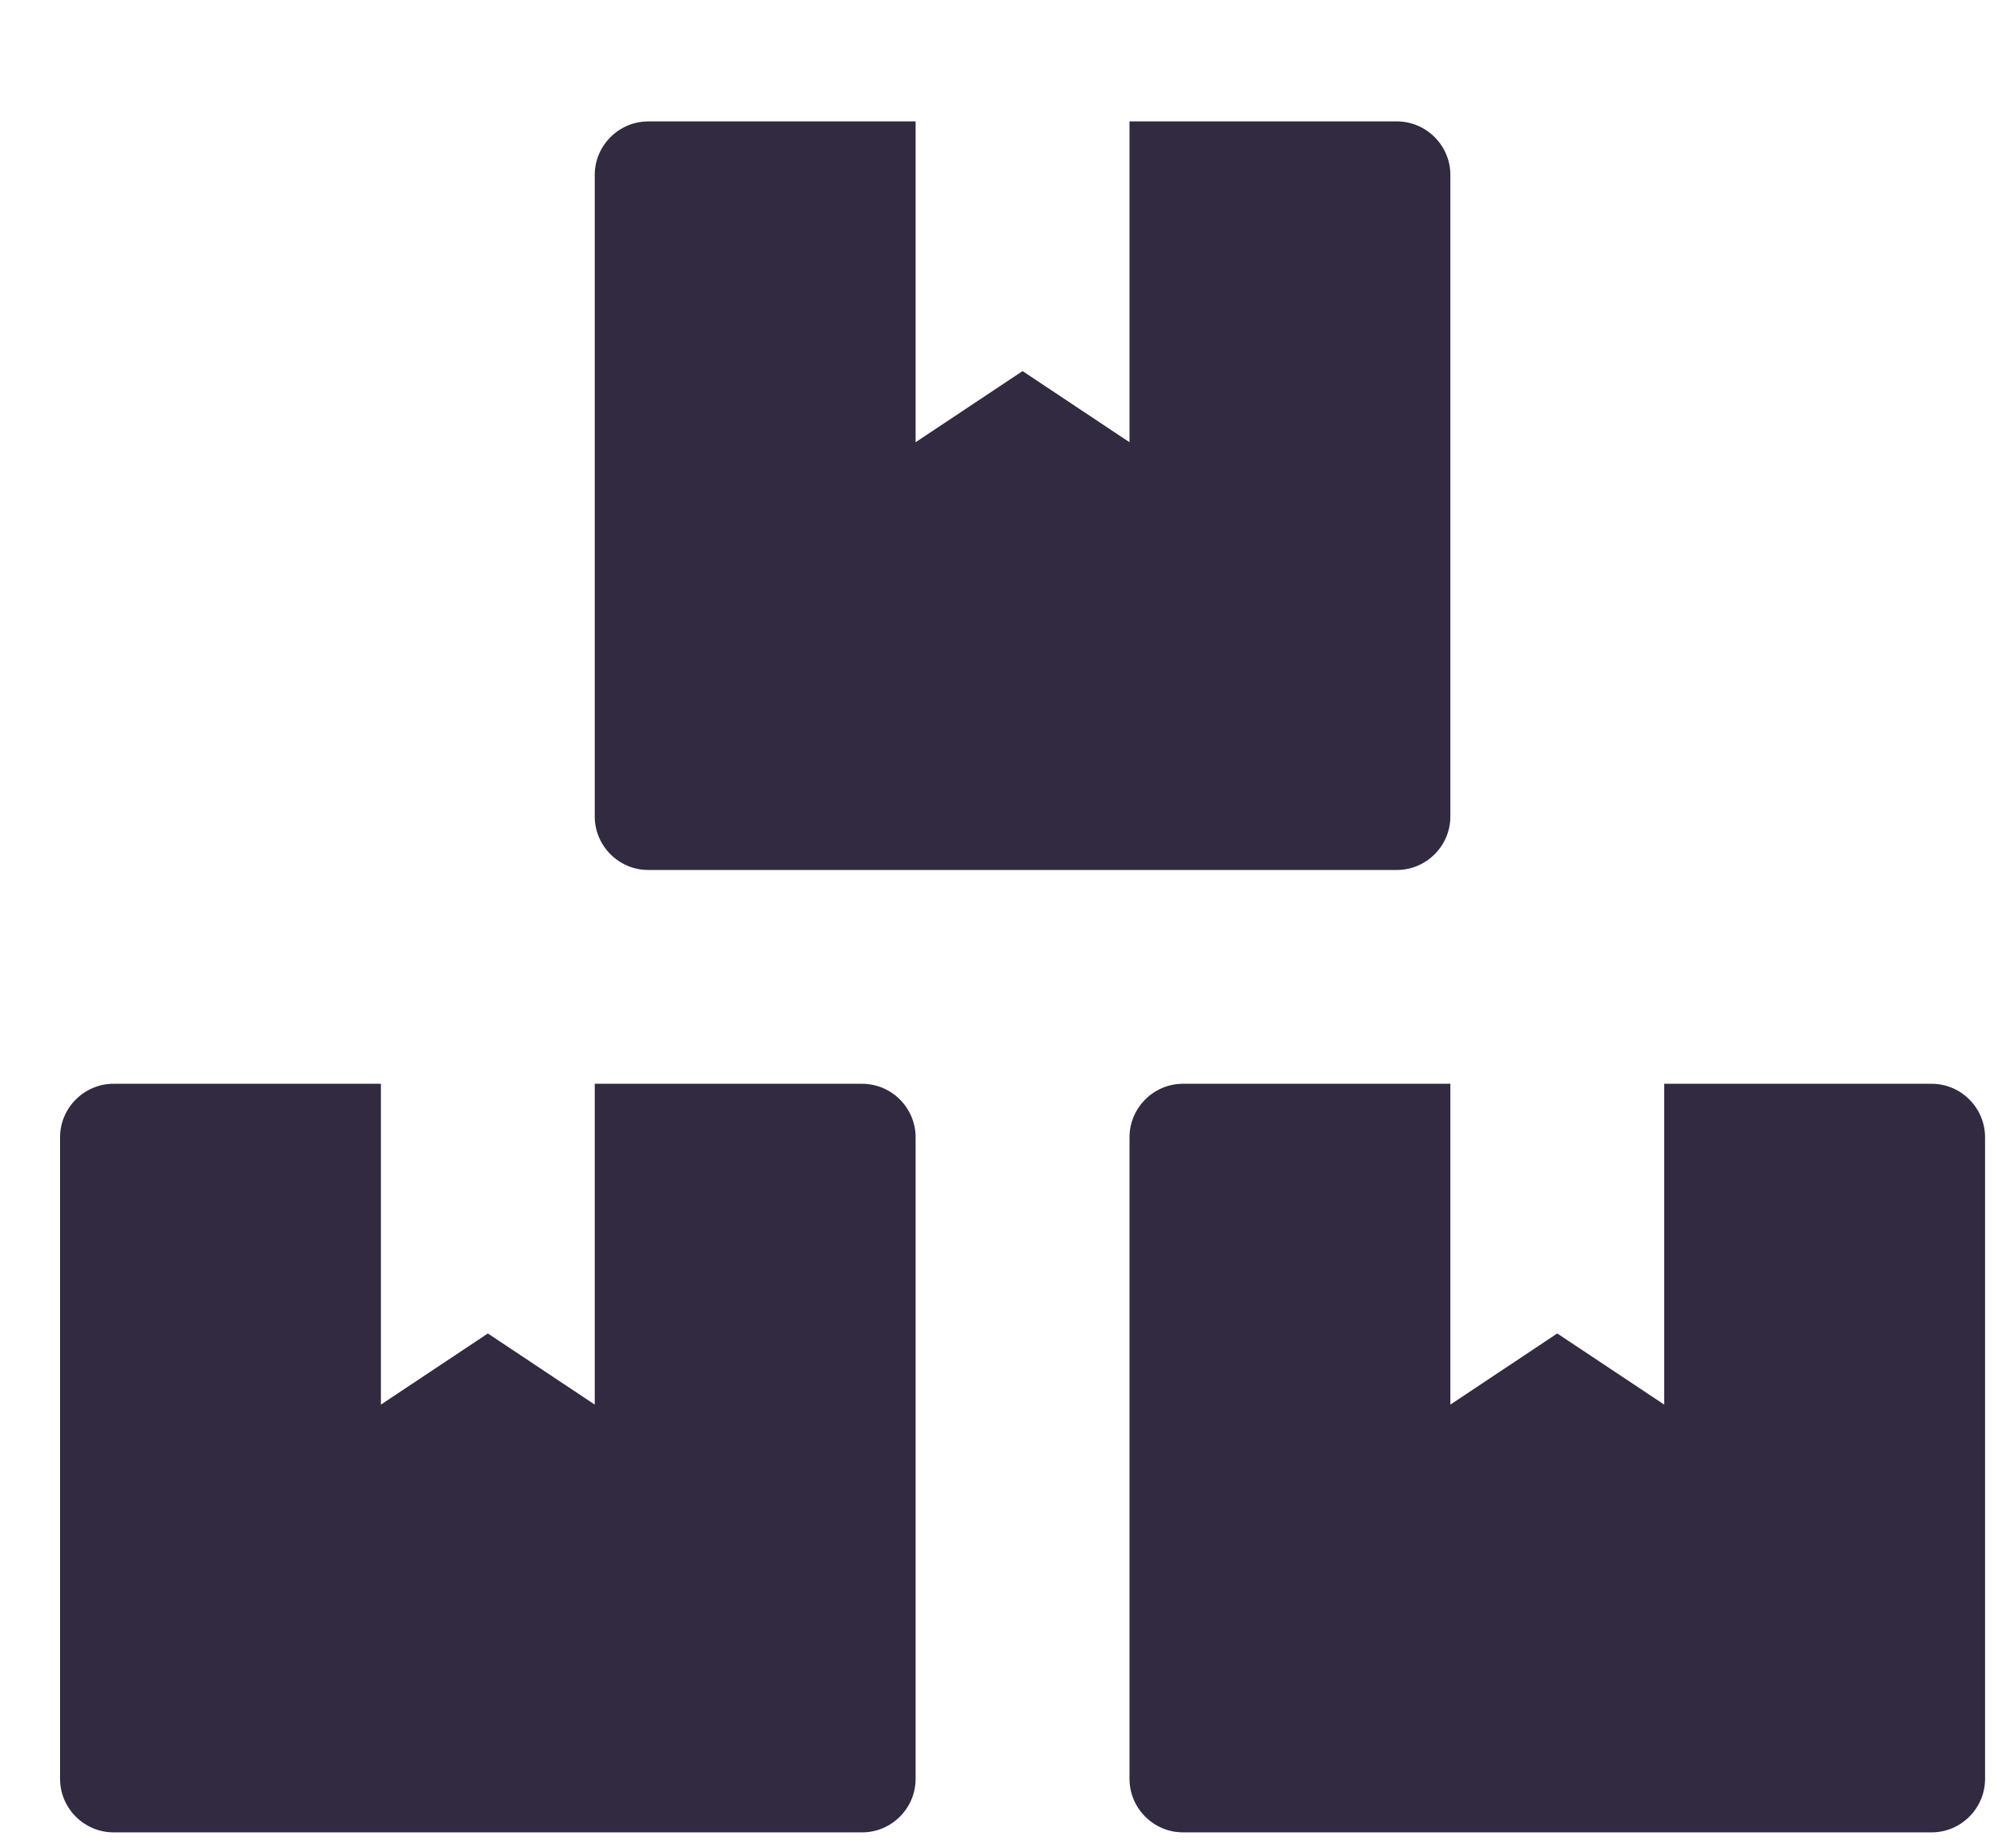
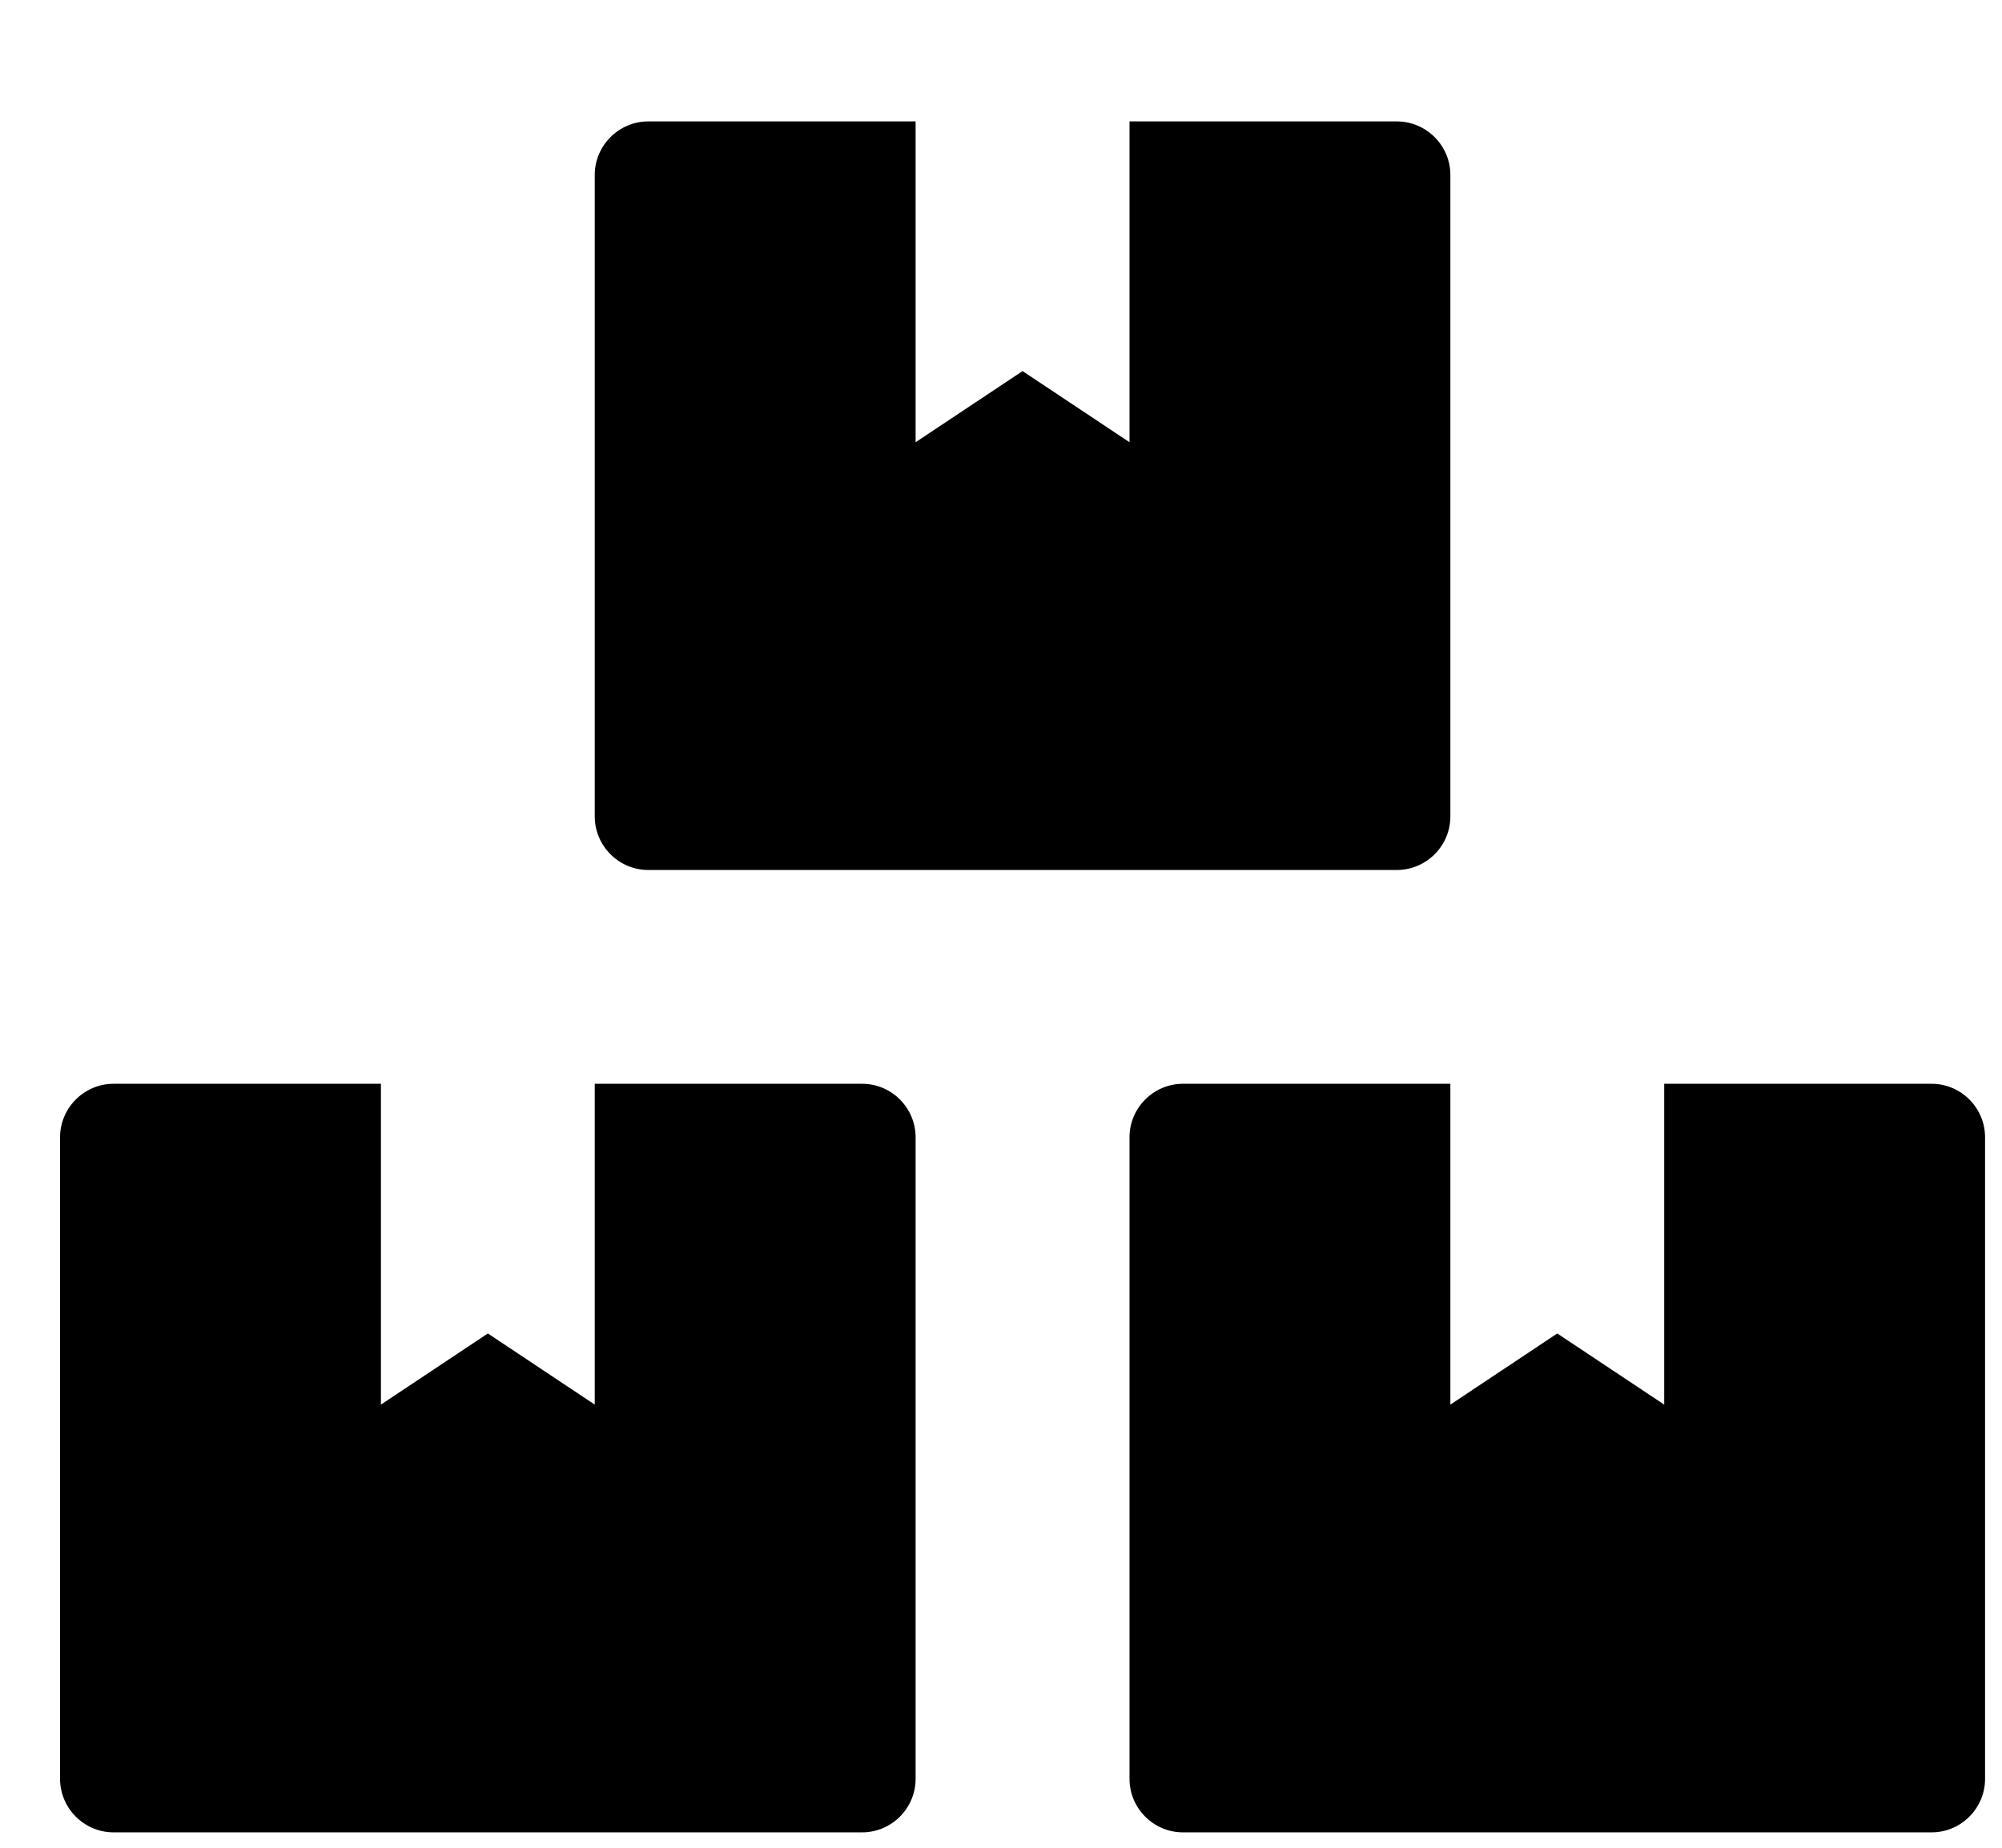
- <svg xmlns="http://www.w3.org/2000/svg" width="26" height="24" viewBox="0 0 26 24" fill="none">
-   <path d="M25.086 14.077H21.613V18.244L20.224 17.32L18.836 18.244V14.077H15.363C14.981 14.077 14.669 14.39 14.669 14.772V23.105C14.669 23.487 14.981 23.8 15.363 23.8H25.086C25.468 23.8 25.78 23.487 25.78 23.105V14.772C25.78 14.39 25.468 14.077 25.086 14.077ZM8.419 11.3H18.141C18.523 11.3 18.836 10.987 18.836 10.605V2.272C18.836 1.89 18.523 1.577 18.141 1.577H14.669V5.744L13.28 4.82L11.891 5.744V1.577H8.419C8.037 1.577 7.724 1.89 7.724 2.272V10.605C7.724 10.987 8.037 11.3 8.419 11.3ZM11.197 14.077H7.724V18.244L6.336 17.32L4.947 18.244V14.077H1.474C1.093 14.077 0.78 14.39 0.78 14.772V23.105C0.78 23.487 1.093 23.8 1.474 23.8H11.197C11.579 23.8 11.891 23.487 11.891 23.105V14.772C11.891 14.39 11.579 14.077 11.197 14.077Z" fill="#312A41" />
+ <svg xmlns="http://www.w3.org/2000/svg" width="26" height="24" viewBox="0 0 26 24" fill="currentColor">
+   <path d="M25.086 14.077H21.613V18.244L20.224 17.32L18.836 18.244V14.077H15.363C14.981 14.077 14.669 14.39 14.669 14.772V23.105C14.669 23.487 14.981 23.8 15.363 23.8H25.086C25.468 23.8 25.78 23.487 25.78 23.105V14.772C25.78 14.39 25.468 14.077 25.086 14.077ZM8.419 11.3H18.141C18.523 11.3 18.836 10.987 18.836 10.605V2.272C18.836 1.89 18.523 1.577 18.141 1.577H14.669V5.744L13.28 4.82L11.891 5.744V1.577H8.419C8.037 1.577 7.724 1.89 7.724 2.272V10.605C7.724 10.987 8.037 11.3 8.419 11.3ZM11.197 14.077H7.724V18.244L6.336 17.32L4.947 18.244V14.077H1.474C1.093 14.077 0.78 14.39 0.78 14.772V23.105C0.78 23.487 1.093 23.8 1.474 23.8H11.197C11.579 23.8 11.891 23.487 11.891 23.105V14.772C11.891 14.39 11.579 14.077 11.197 14.077Z" />
</svg>
